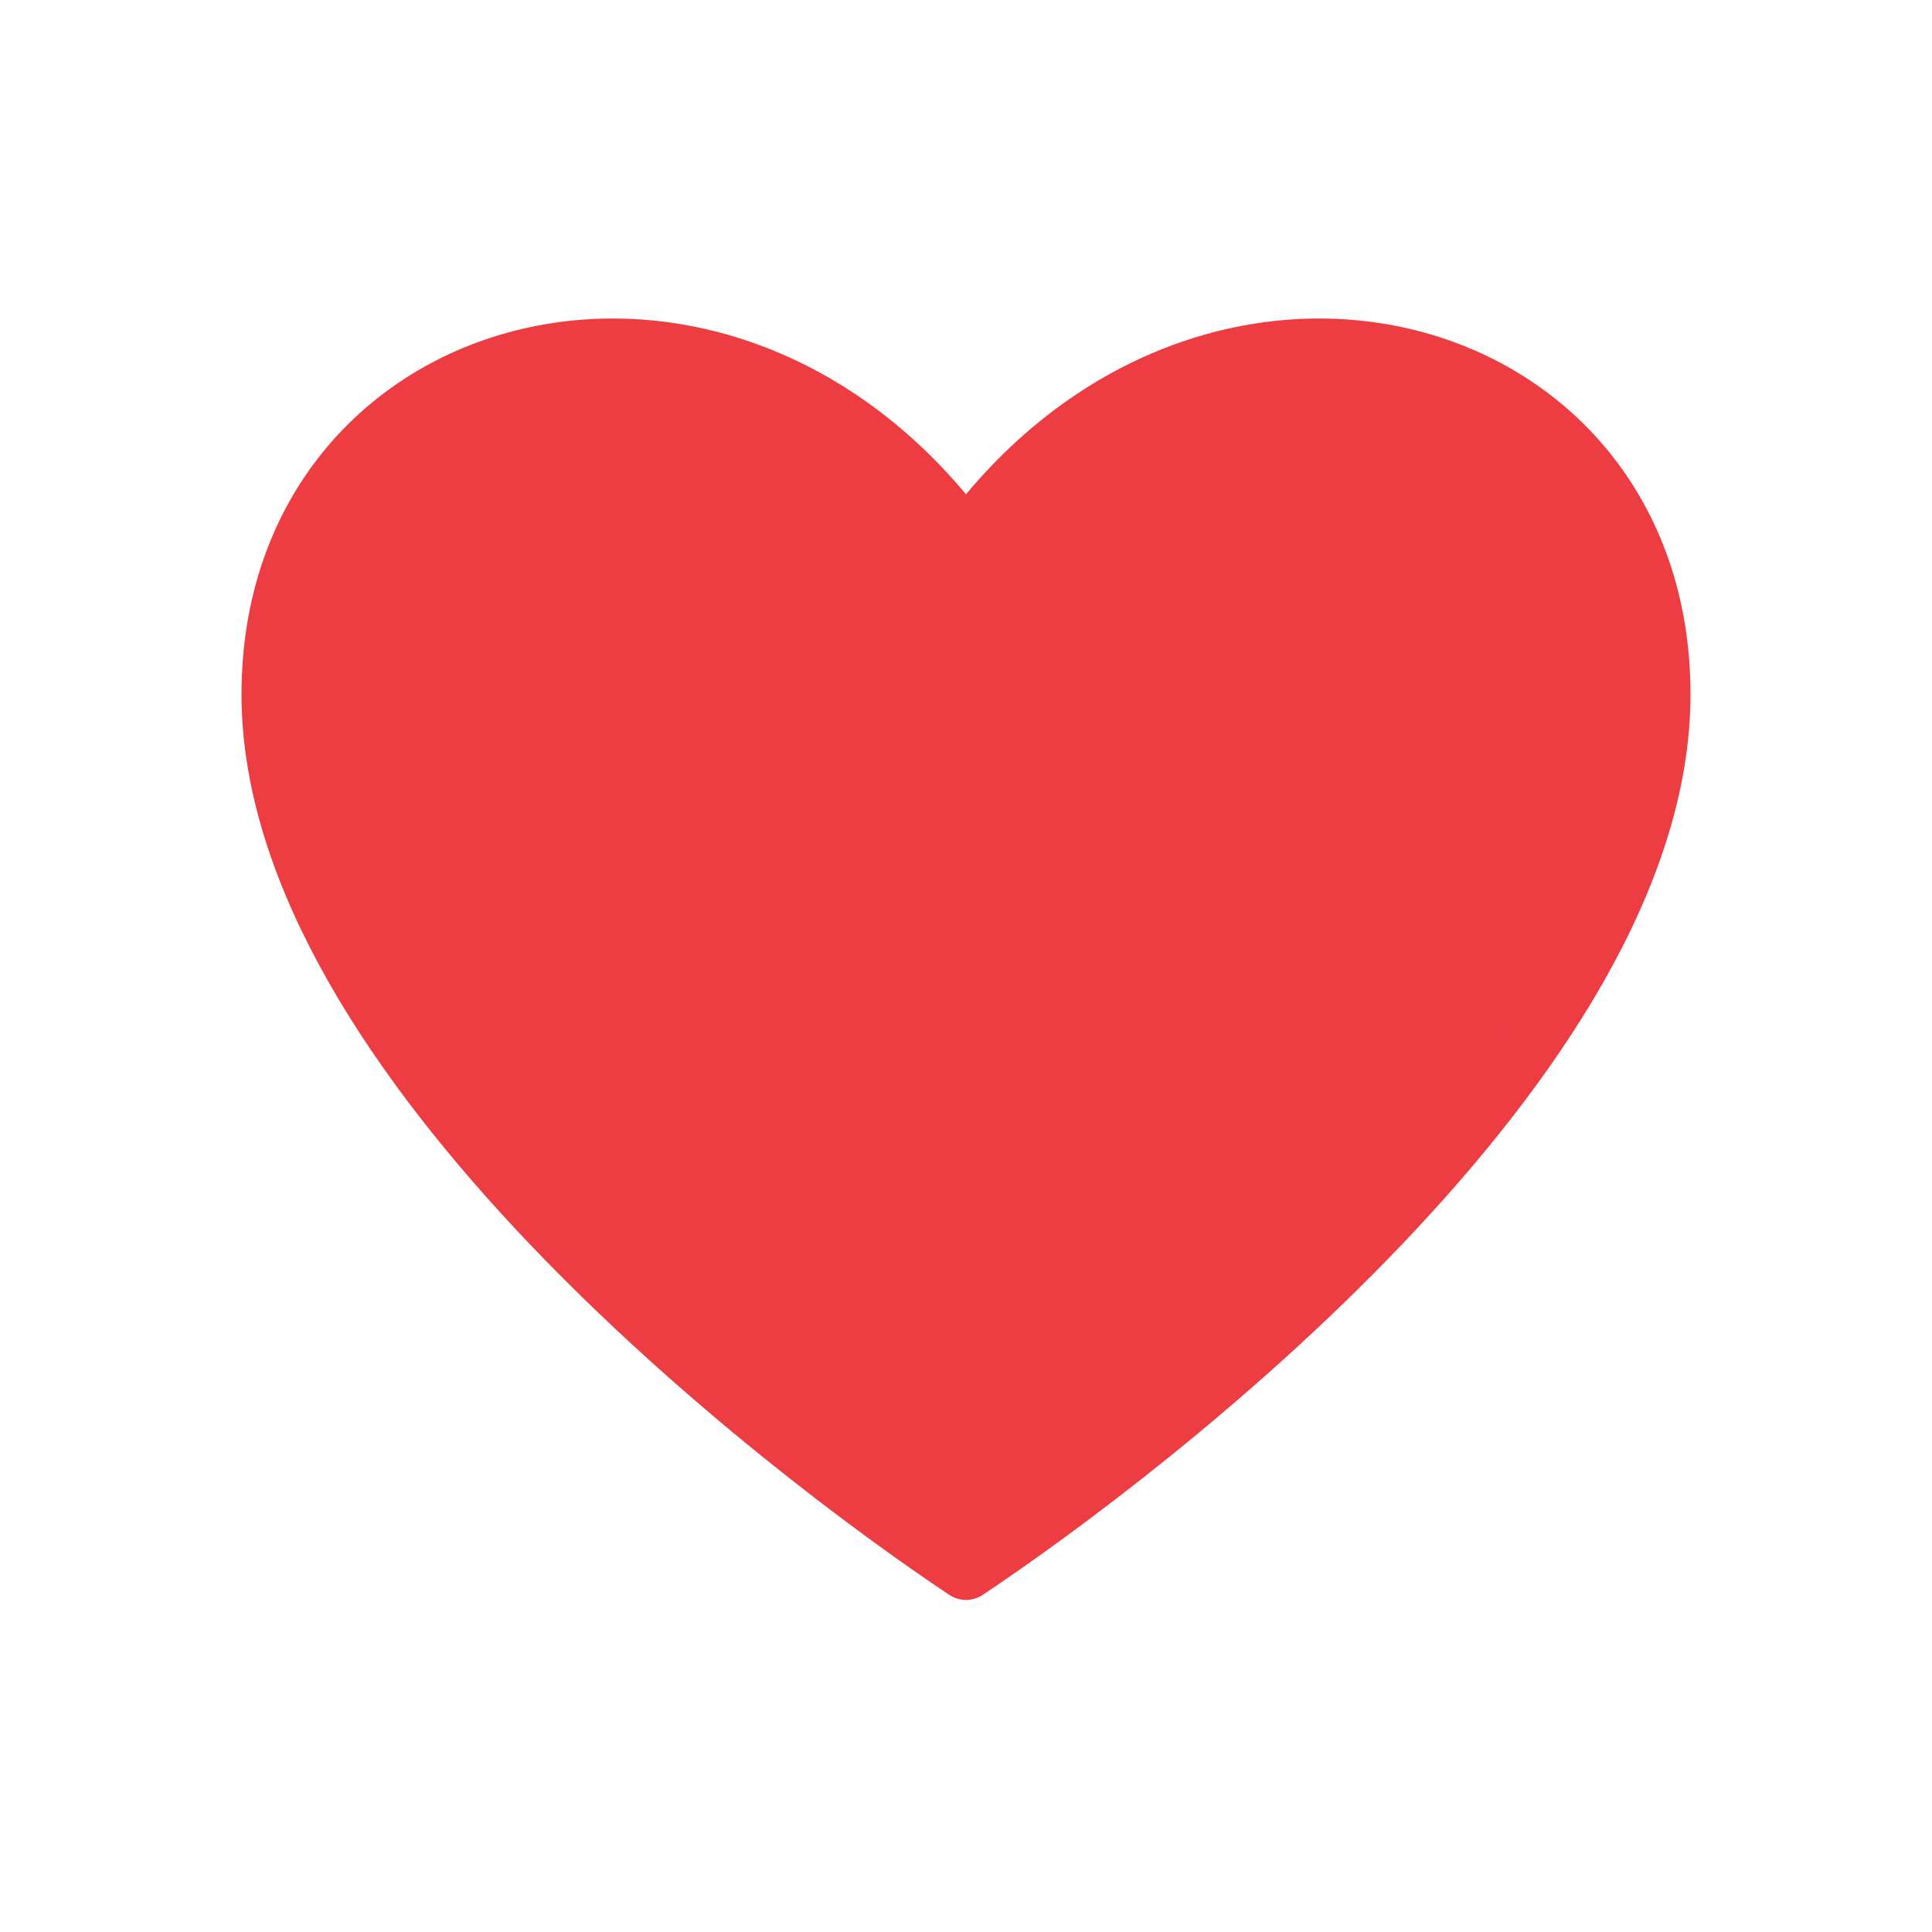
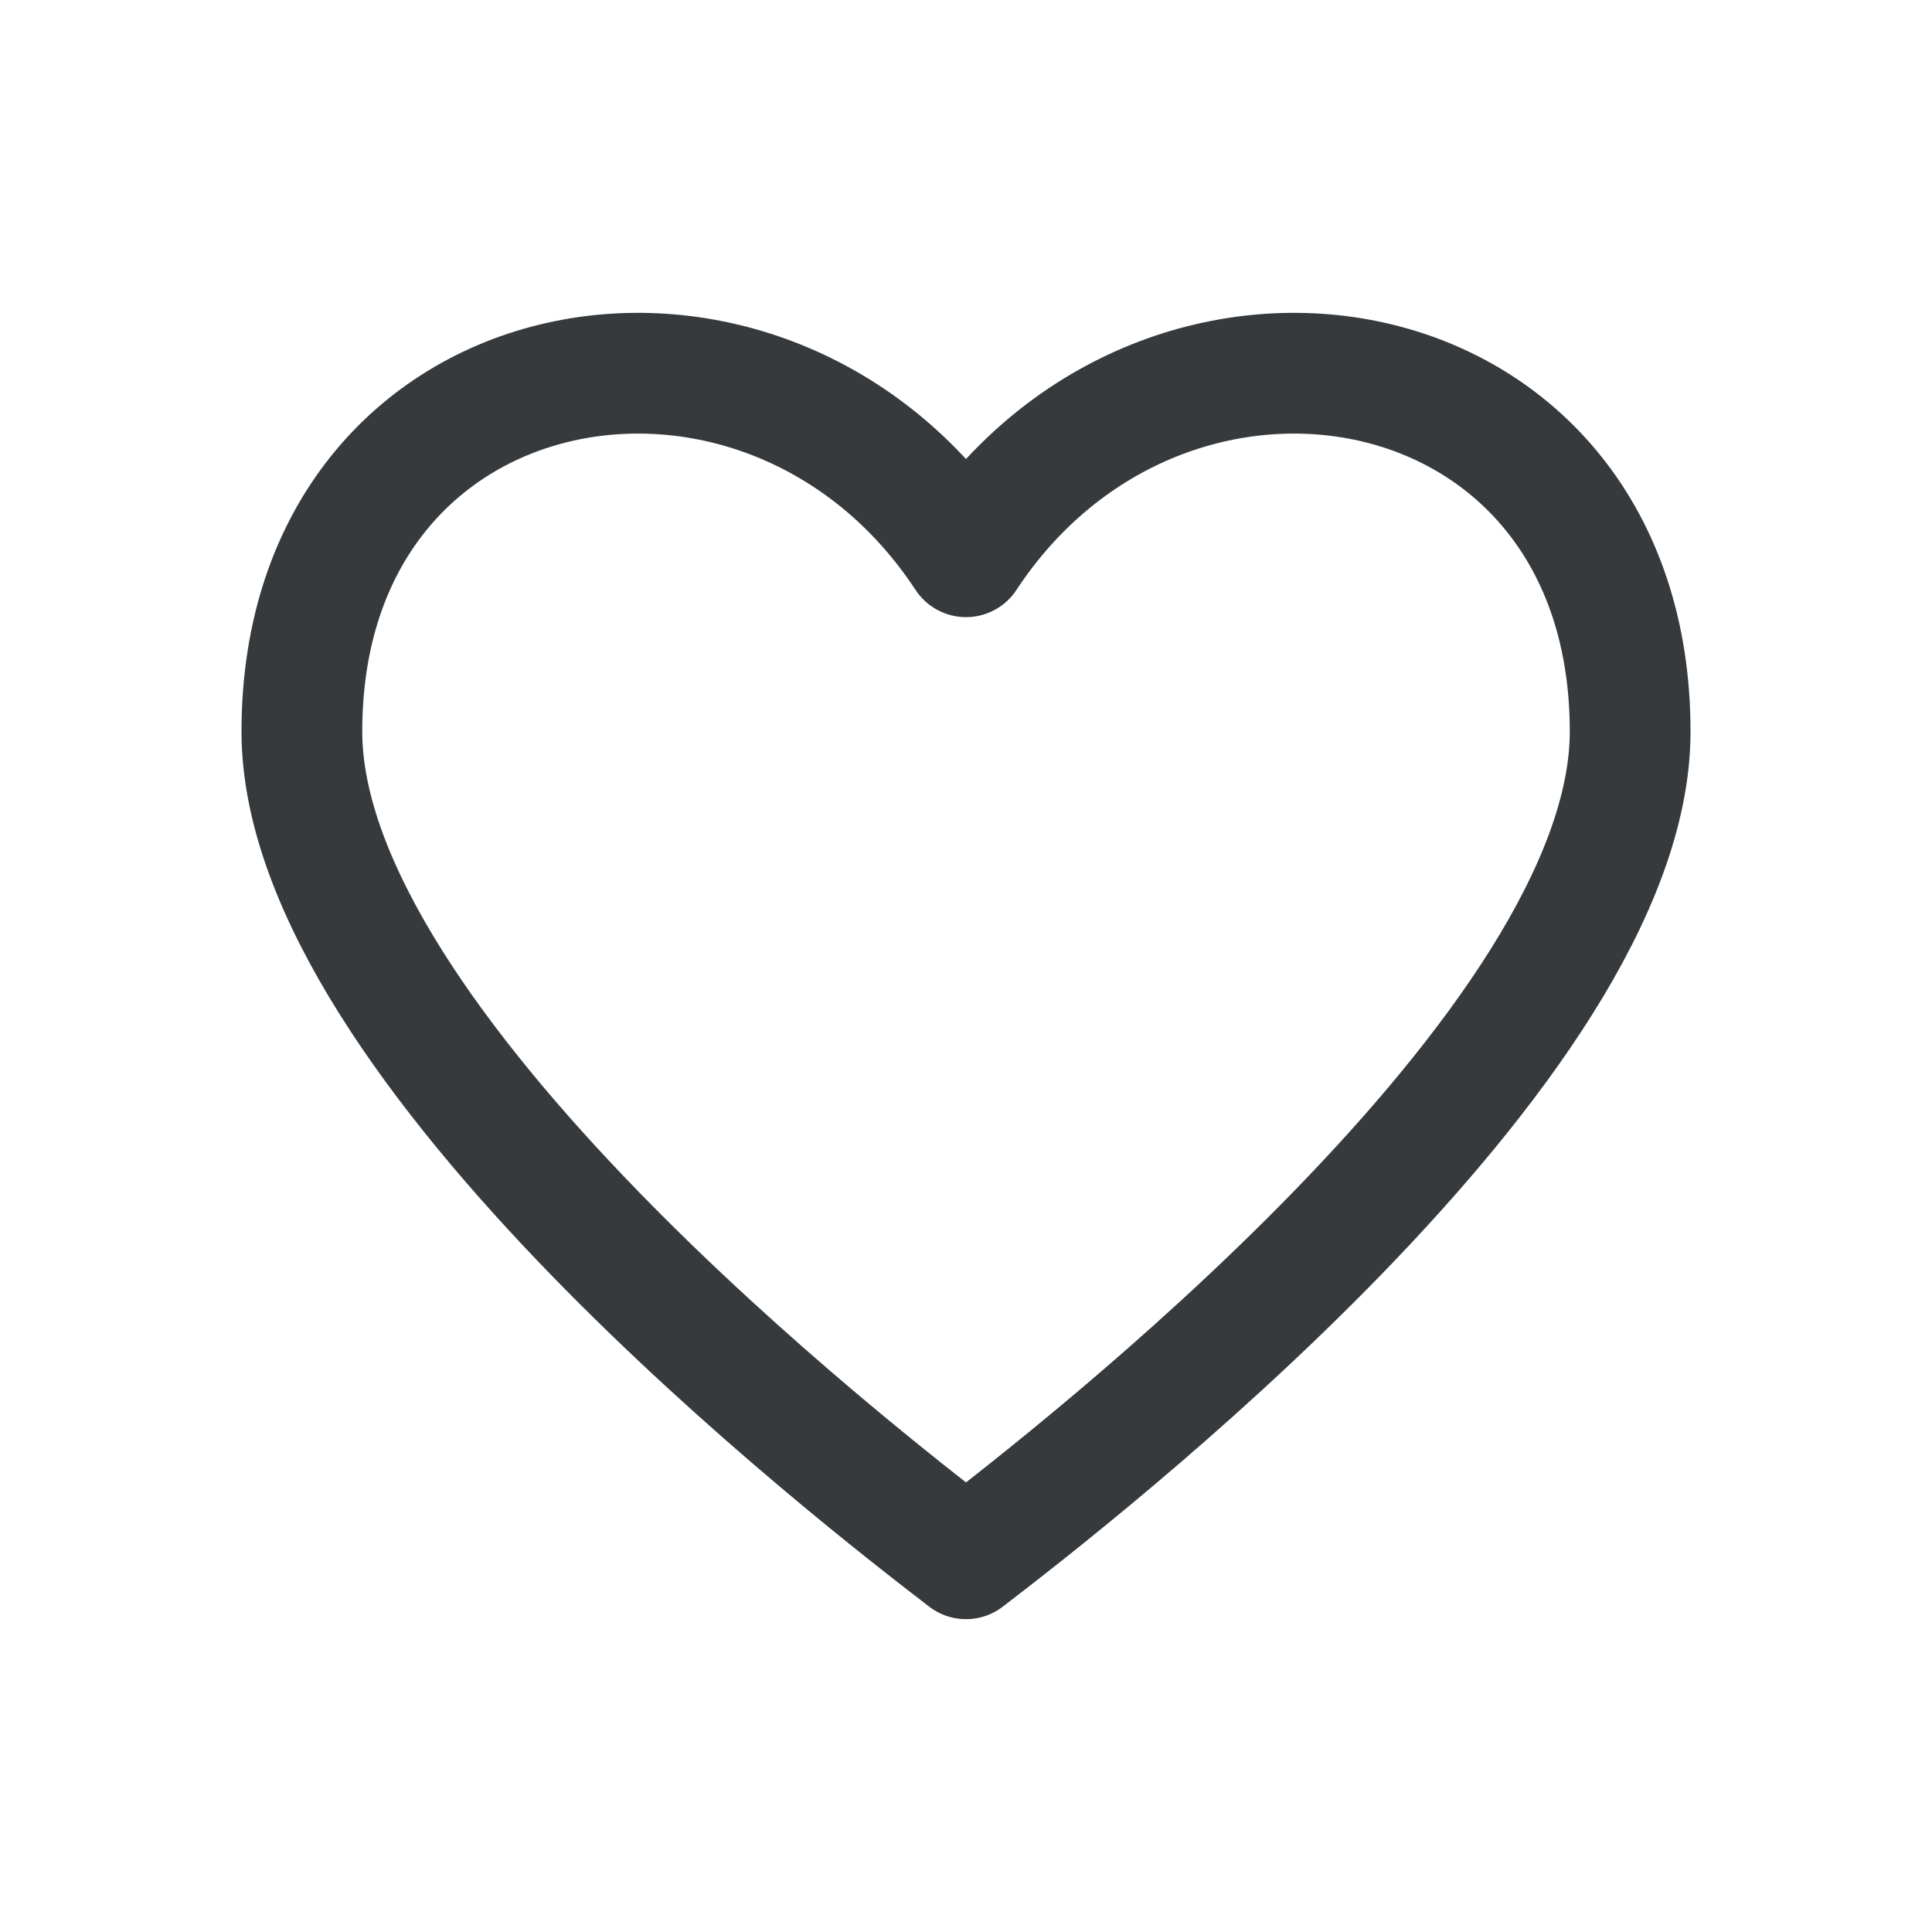
<svg xmlns="http://www.w3.org/2000/svg" width="64" height="64" viewBox="0 0 64 64" fill="none">
-   <path d="M32 52C26 48 9 35 9 23C9 11 24 7 32 18C40 7 55 11 55 23C55 35 38 48 32 52Z" fill="#ED3D43" stroke="#ED3D43" stroke-width="2" stroke-linecap="round" stroke-linejoin="round" />
+   <g transform="matrix(1 0 0 1 10 12.3636)" opacity="1">
+     <path d="M 22 39.273 C 18.48 36.572 0 22.291 0 11.869 C 0 -1.254 15.4 -3.956 22 6.08 C 28.601 -3.956 44.001 -1.254 44.001 11.869 C 44.001 22.291 25.52 36.572 22 39.273 Z" fill-rule="nonzero" fill="none" stroke="#363a3d" stroke-opacity="1" stroke-width="4" stroke-linecap="round" stroke-linejoin="round" />
+   </g>
</svg>
